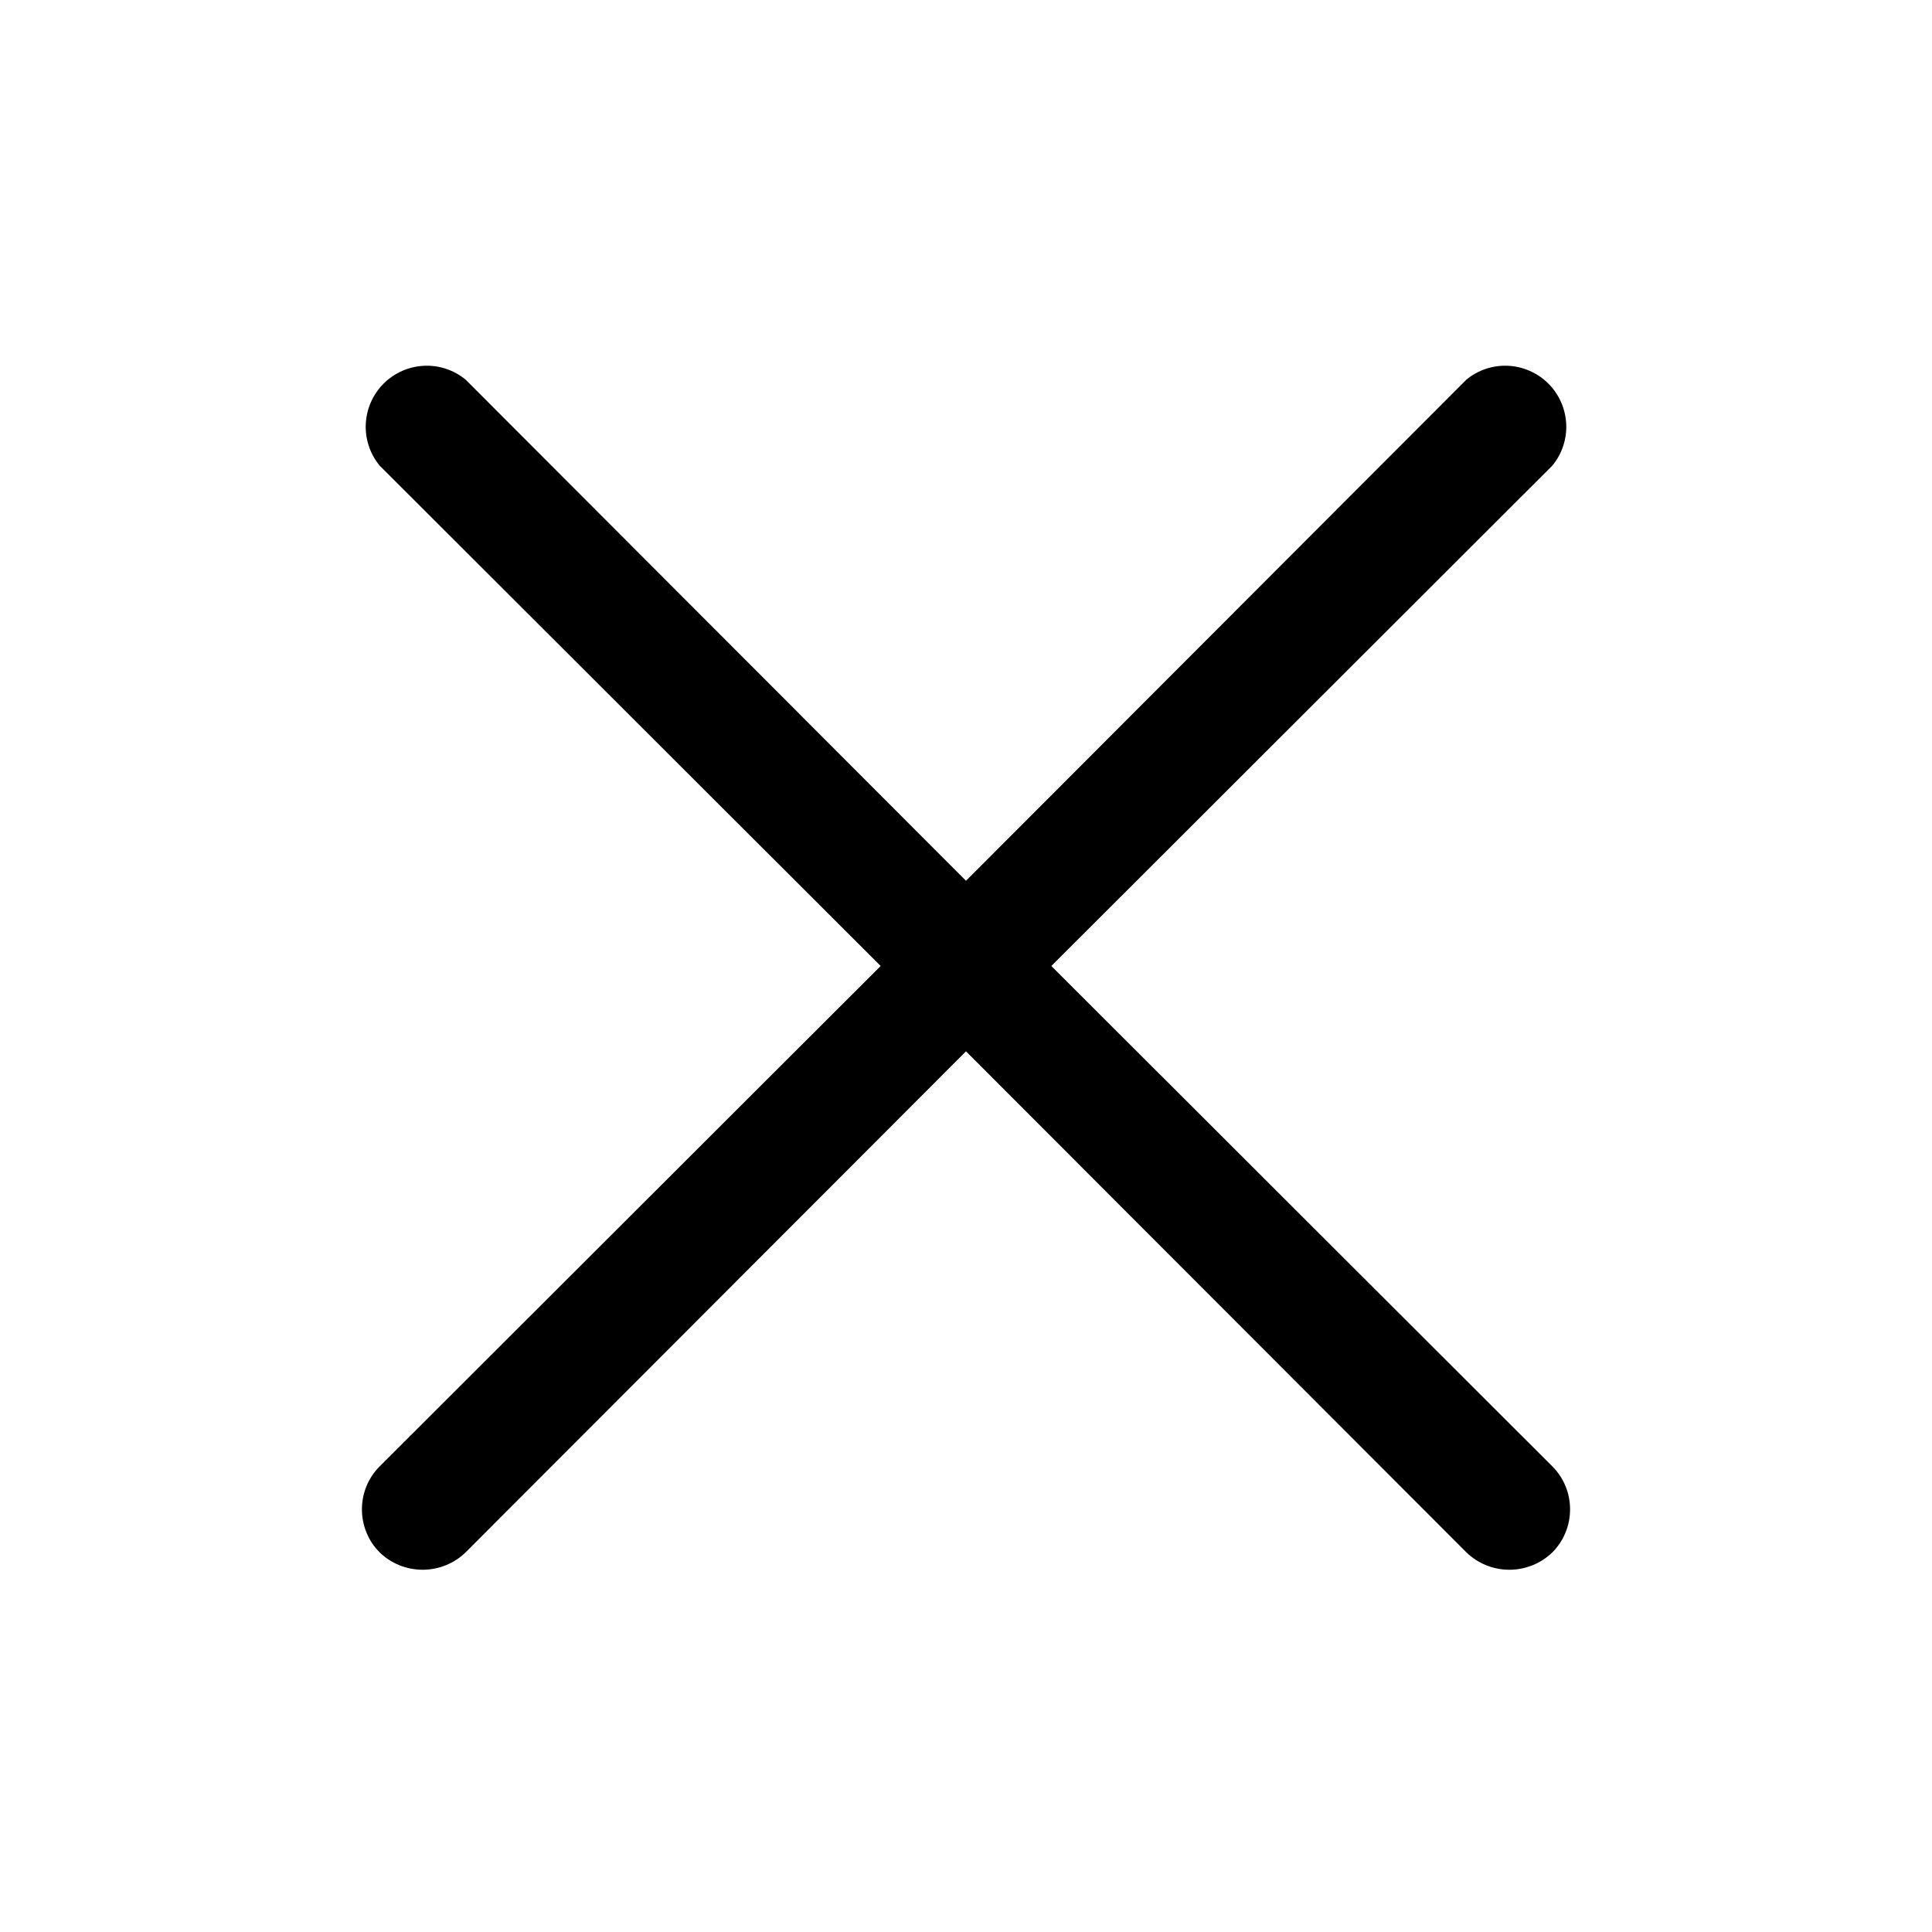
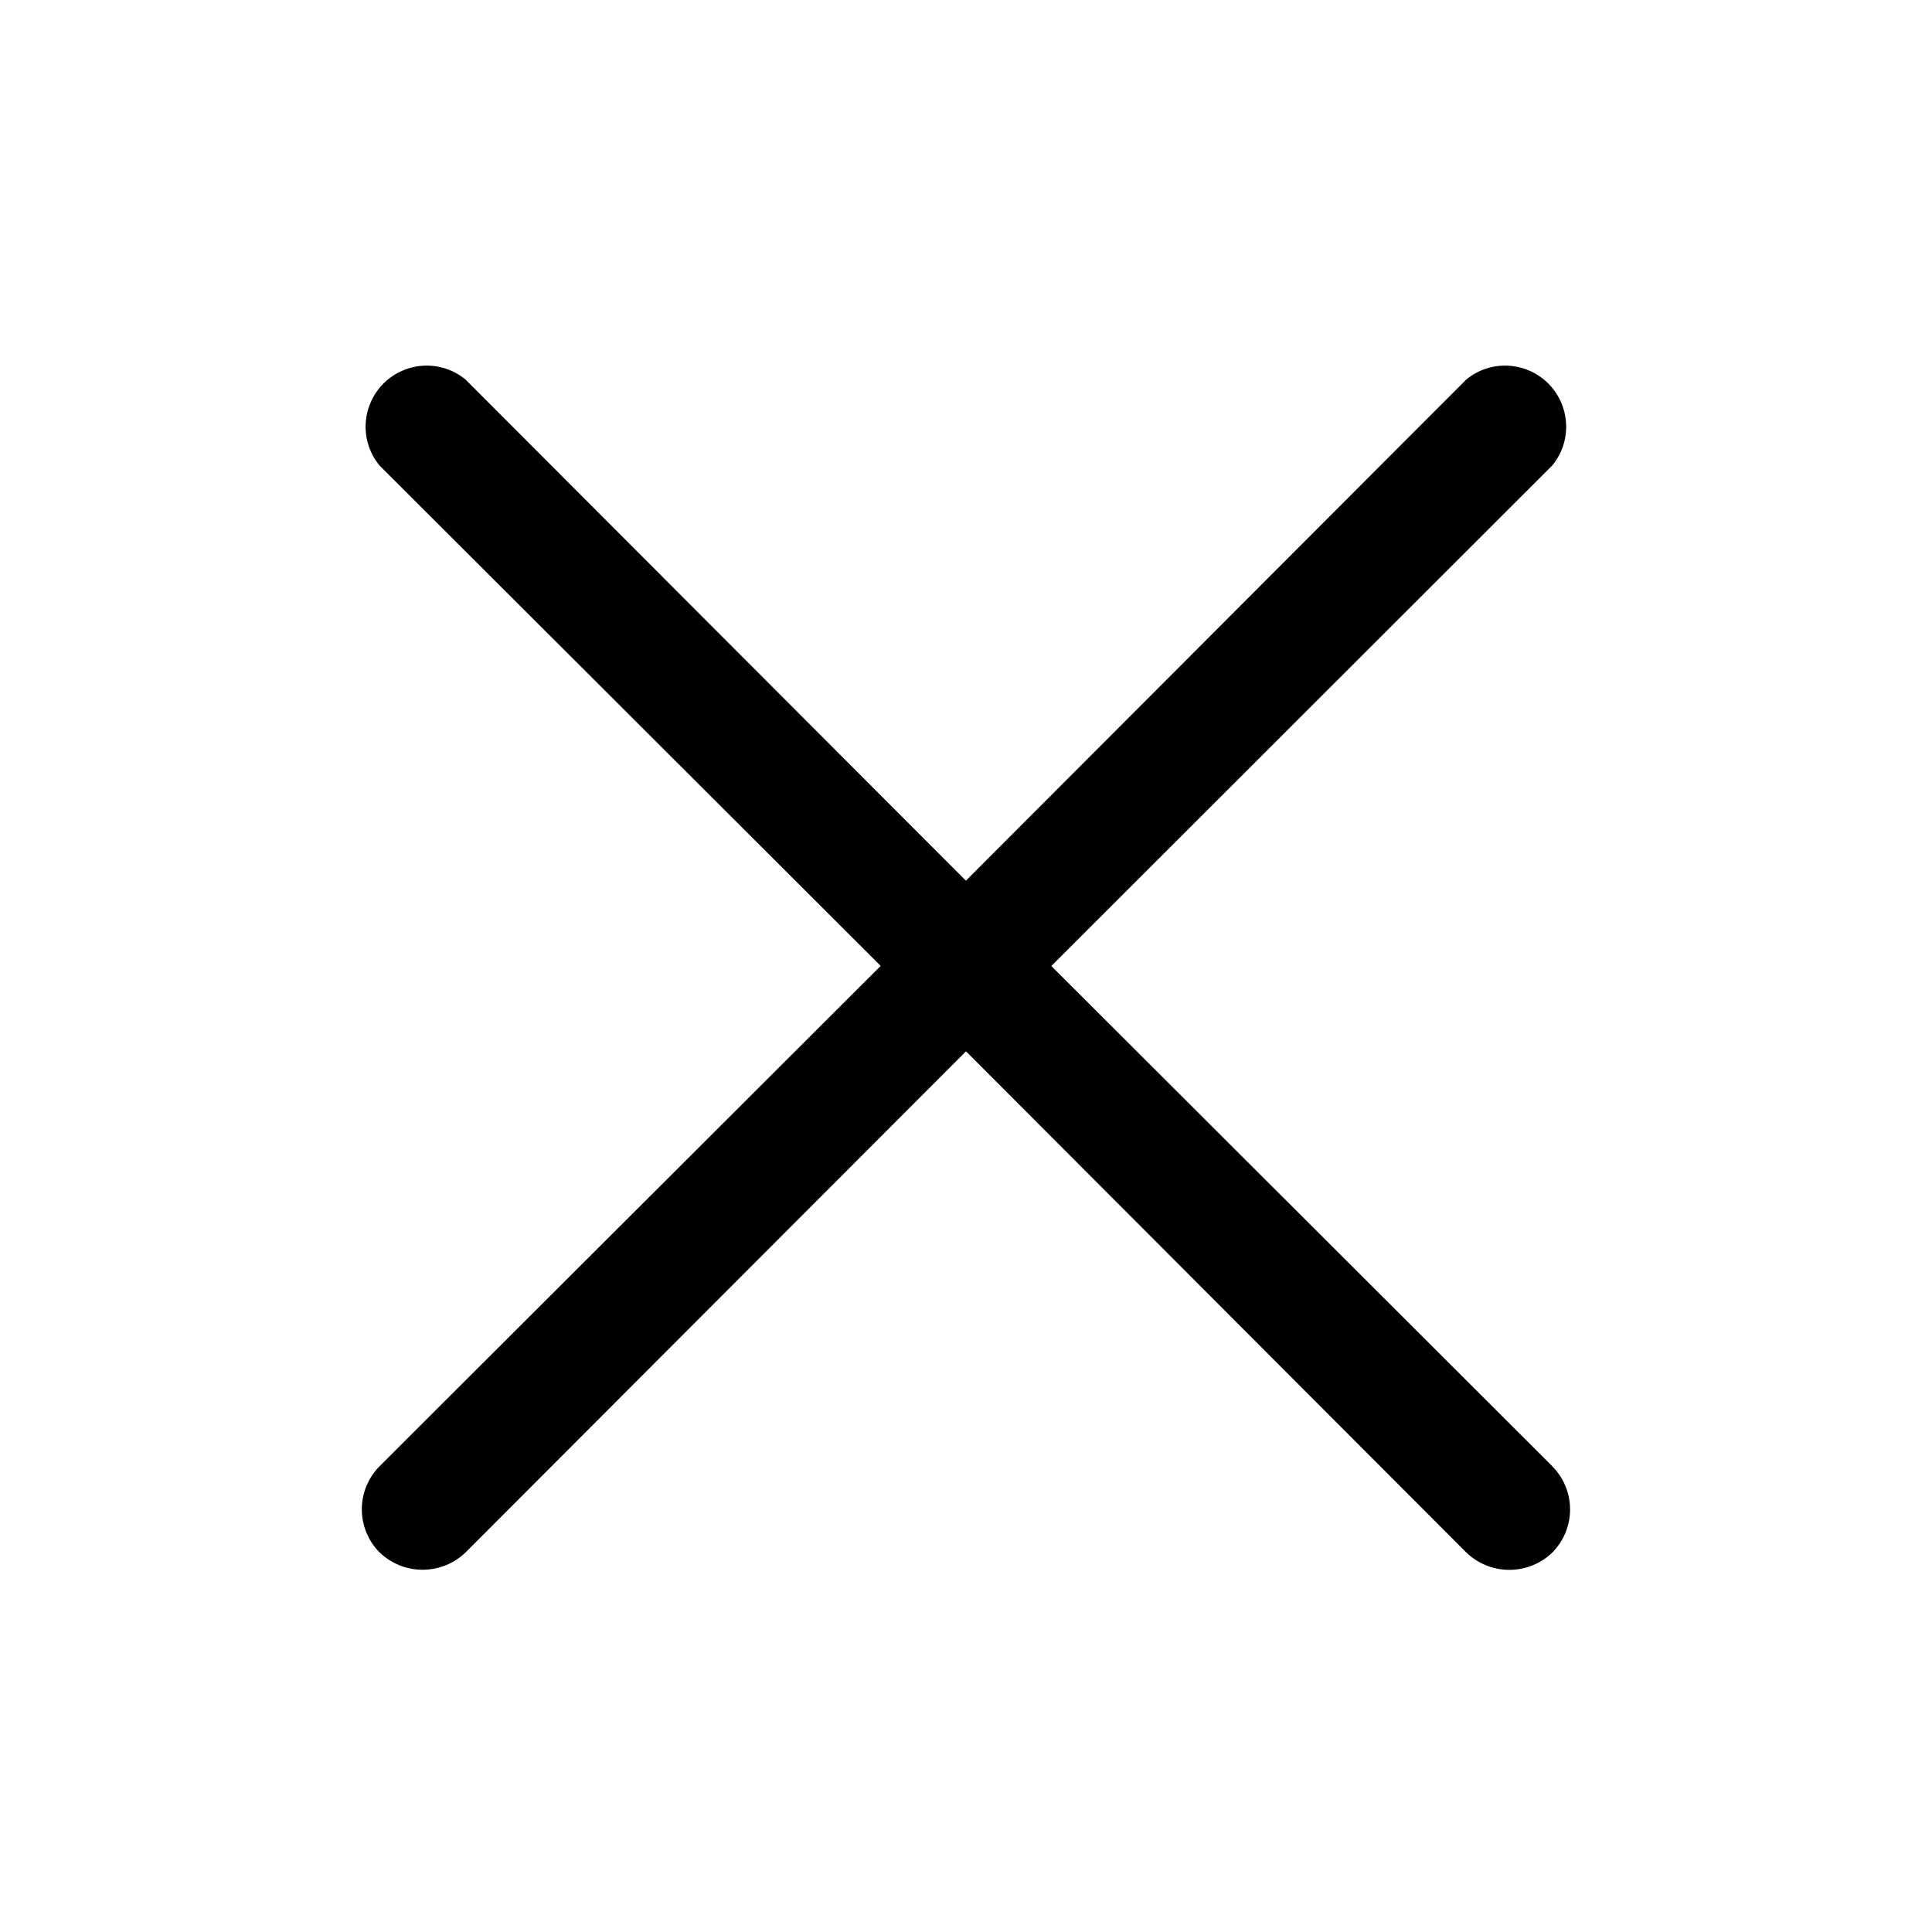
- <svg xmlns="http://www.w3.org/2000/svg" width="18" height="18" viewBox="0 0 18 18" fill="currentcolor">
-   <path d="M14.463 13.662C14.569 13.768 14.628 13.912 14.628 14.062C14.628 14.213 14.569 14.357 14.463 14.463C14.356 14.567 14.212 14.625 14.062 14.625C13.913 14.625 13.769 14.567 13.662 14.463L9 9.795L4.338 14.463C4.231 14.567 4.087 14.625 3.937 14.625C3.788 14.625 3.644 14.567 3.537 14.463C3.431 14.357 3.372 14.213 3.372 14.062C3.372 13.912 3.431 13.768 3.537 13.662L8.205 9L3.537 4.338C3.447 4.229 3.401 4.09 3.408 3.949C3.415 3.808 3.474 3.674 3.574 3.574C3.674 3.474 3.808 3.415 3.949 3.408C4.09 3.401 4.229 3.447 4.338 3.537L9 8.206L13.662 3.537C13.771 3.447 13.91 3.401 14.051 3.408C14.192 3.415 14.326 3.474 14.426 3.574C14.526 3.674 14.585 3.808 14.592 3.949C14.599 4.09 14.553 4.229 14.463 4.338L9.795 9L14.463 13.662Z" />
+ <svg xmlns="http://www.w3.org/2000/svg" width="18" height="18" fill="currentcolor">
+   <path d="M14.463 13.662c.106.107.165.251.165.401s-.059.294-.165.401c-.107.104-.251.162-.401.162-.15 0-.293-.058-.401-.162L9 9.795 4.338 14.463c-.108.104-.251.162-.401.162-.15 0-.293-.058-.401-.162-.106-.107-.165-.251-.165-.401s.059-.294.165-.401l4.669-4.662-4.669-4.662c-.09-.109-.136-.248-.129-.389.007-.141.066-.275.166-.375.1-.1.234-.159.375-.166.141-.007.28.039.389.129l4.662 4.669 4.662-4.669c.109-.09.248-.136.389-.129.141.007.275.066.375.166.1.1.159.234.166.375.007.141-.039.28-.129.389L9.795 9l4.669 4.662Z" />
</svg>
